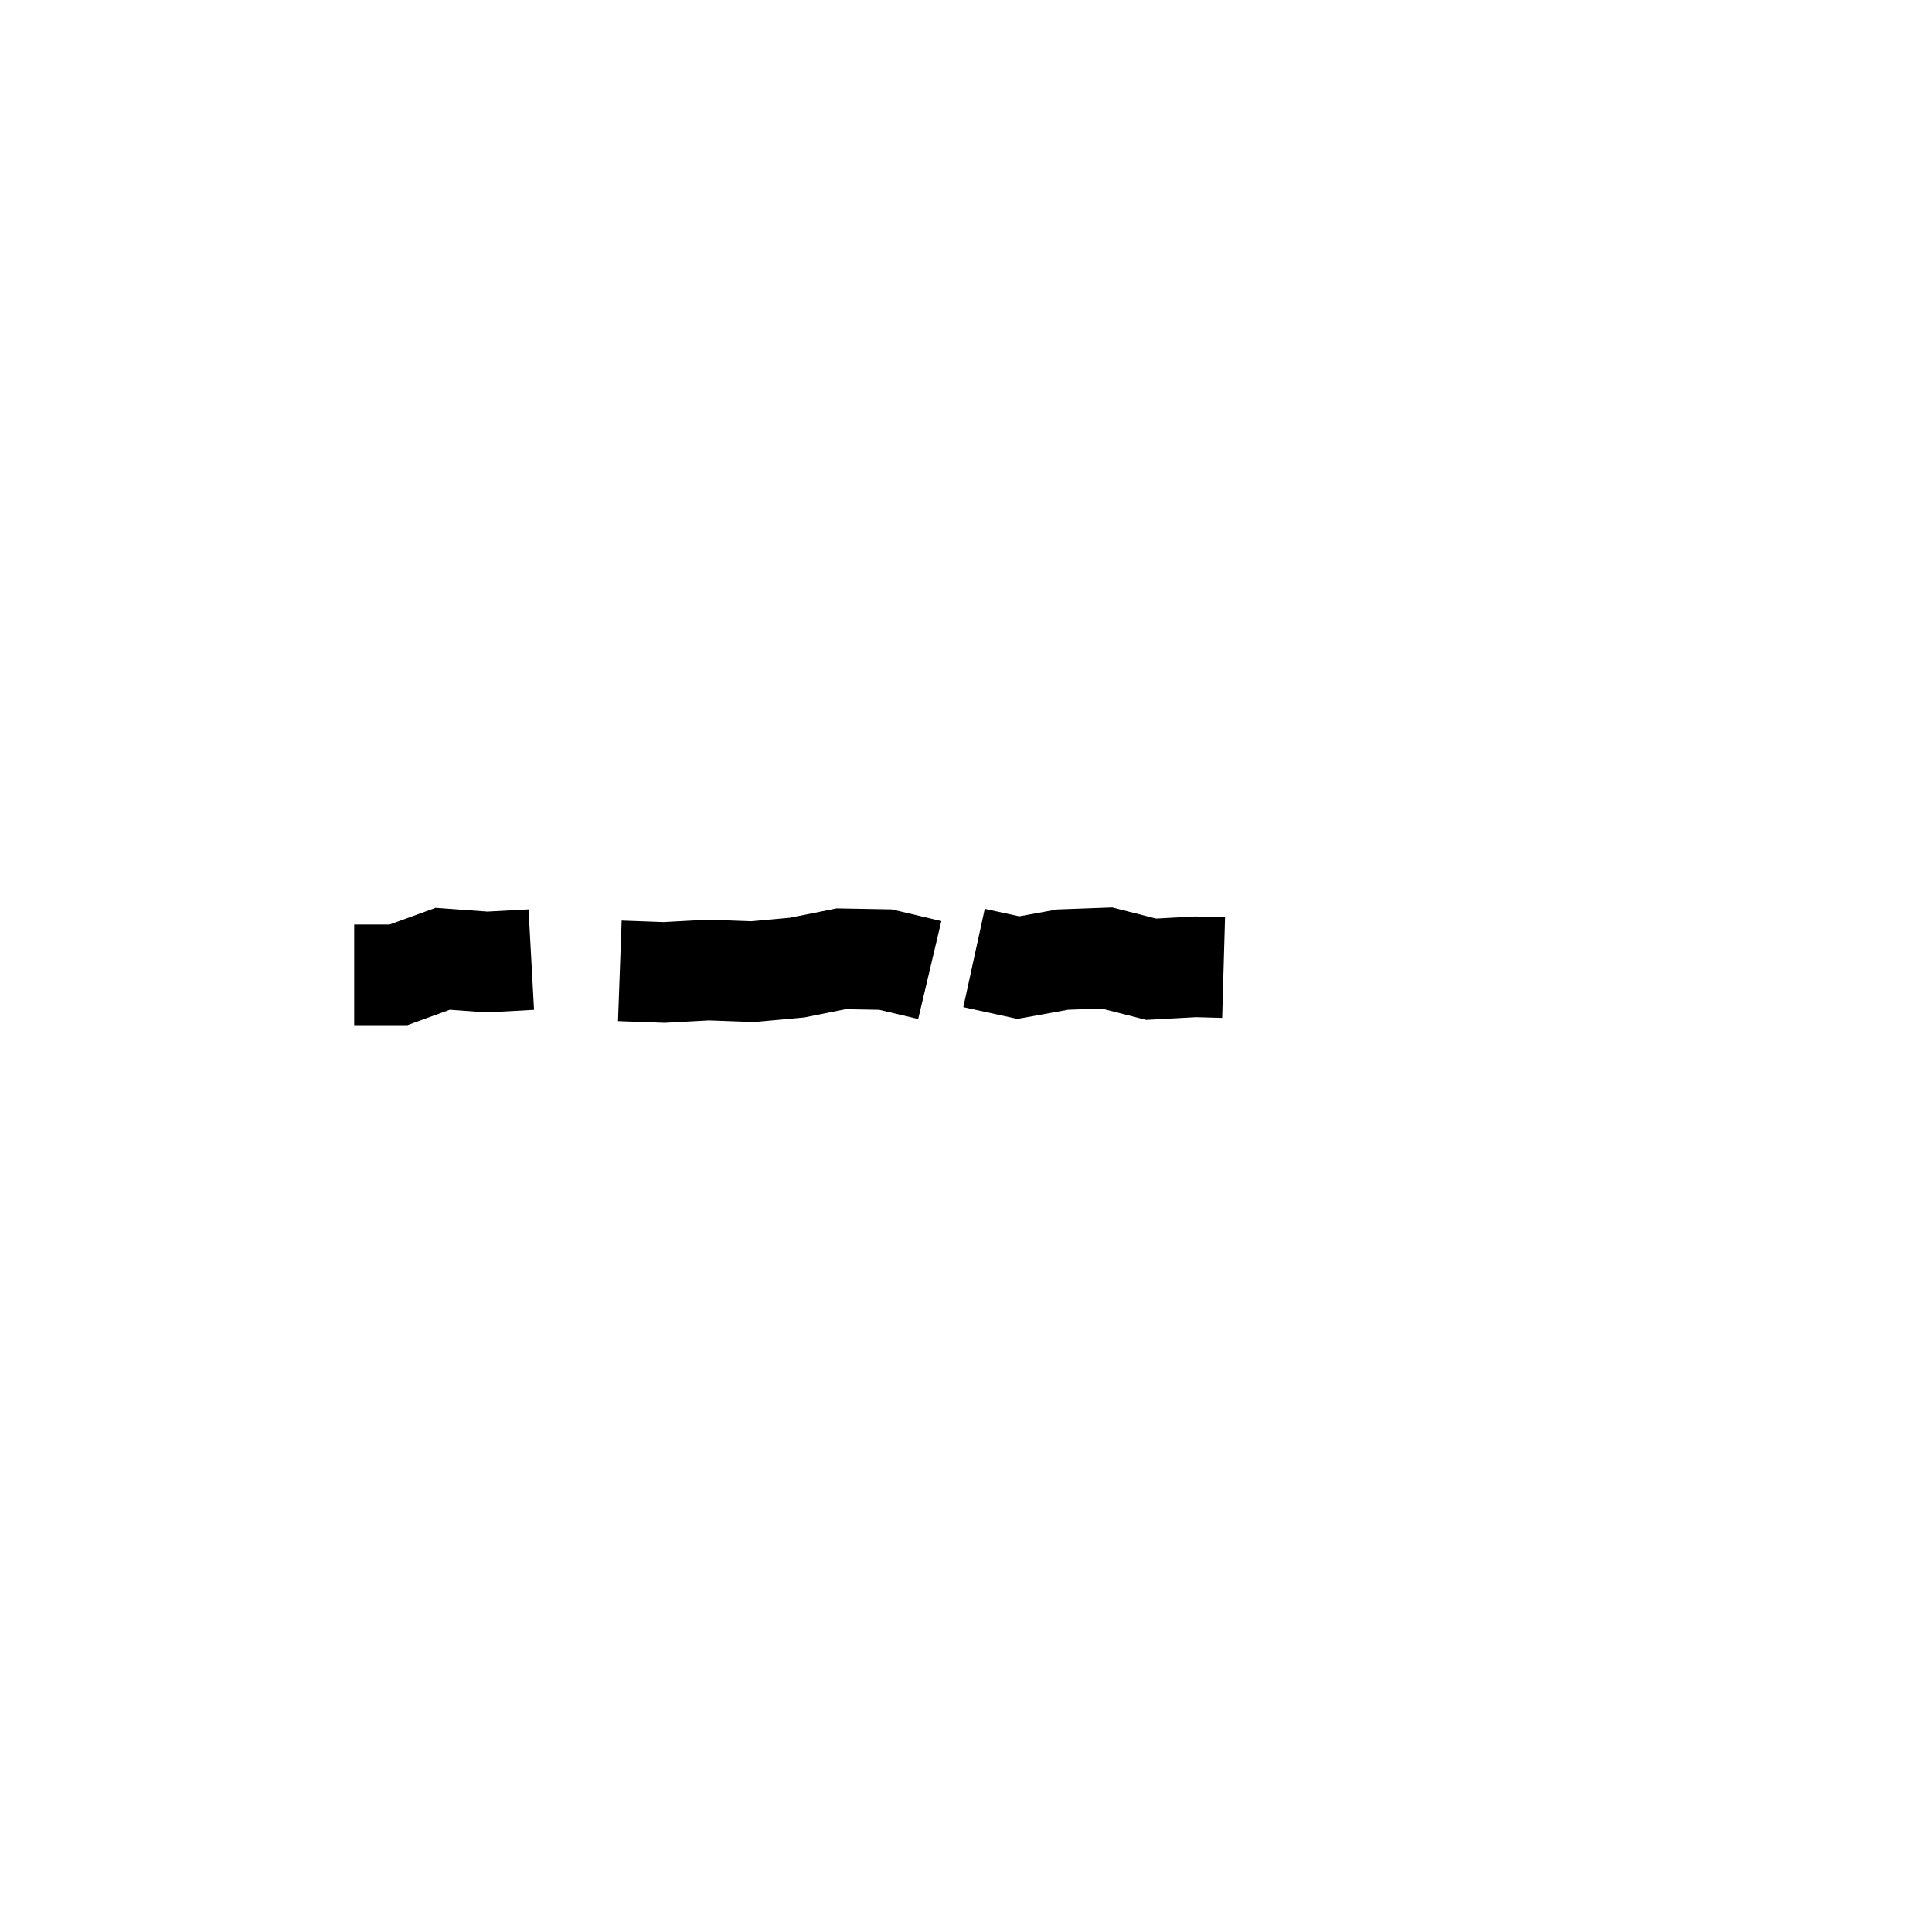
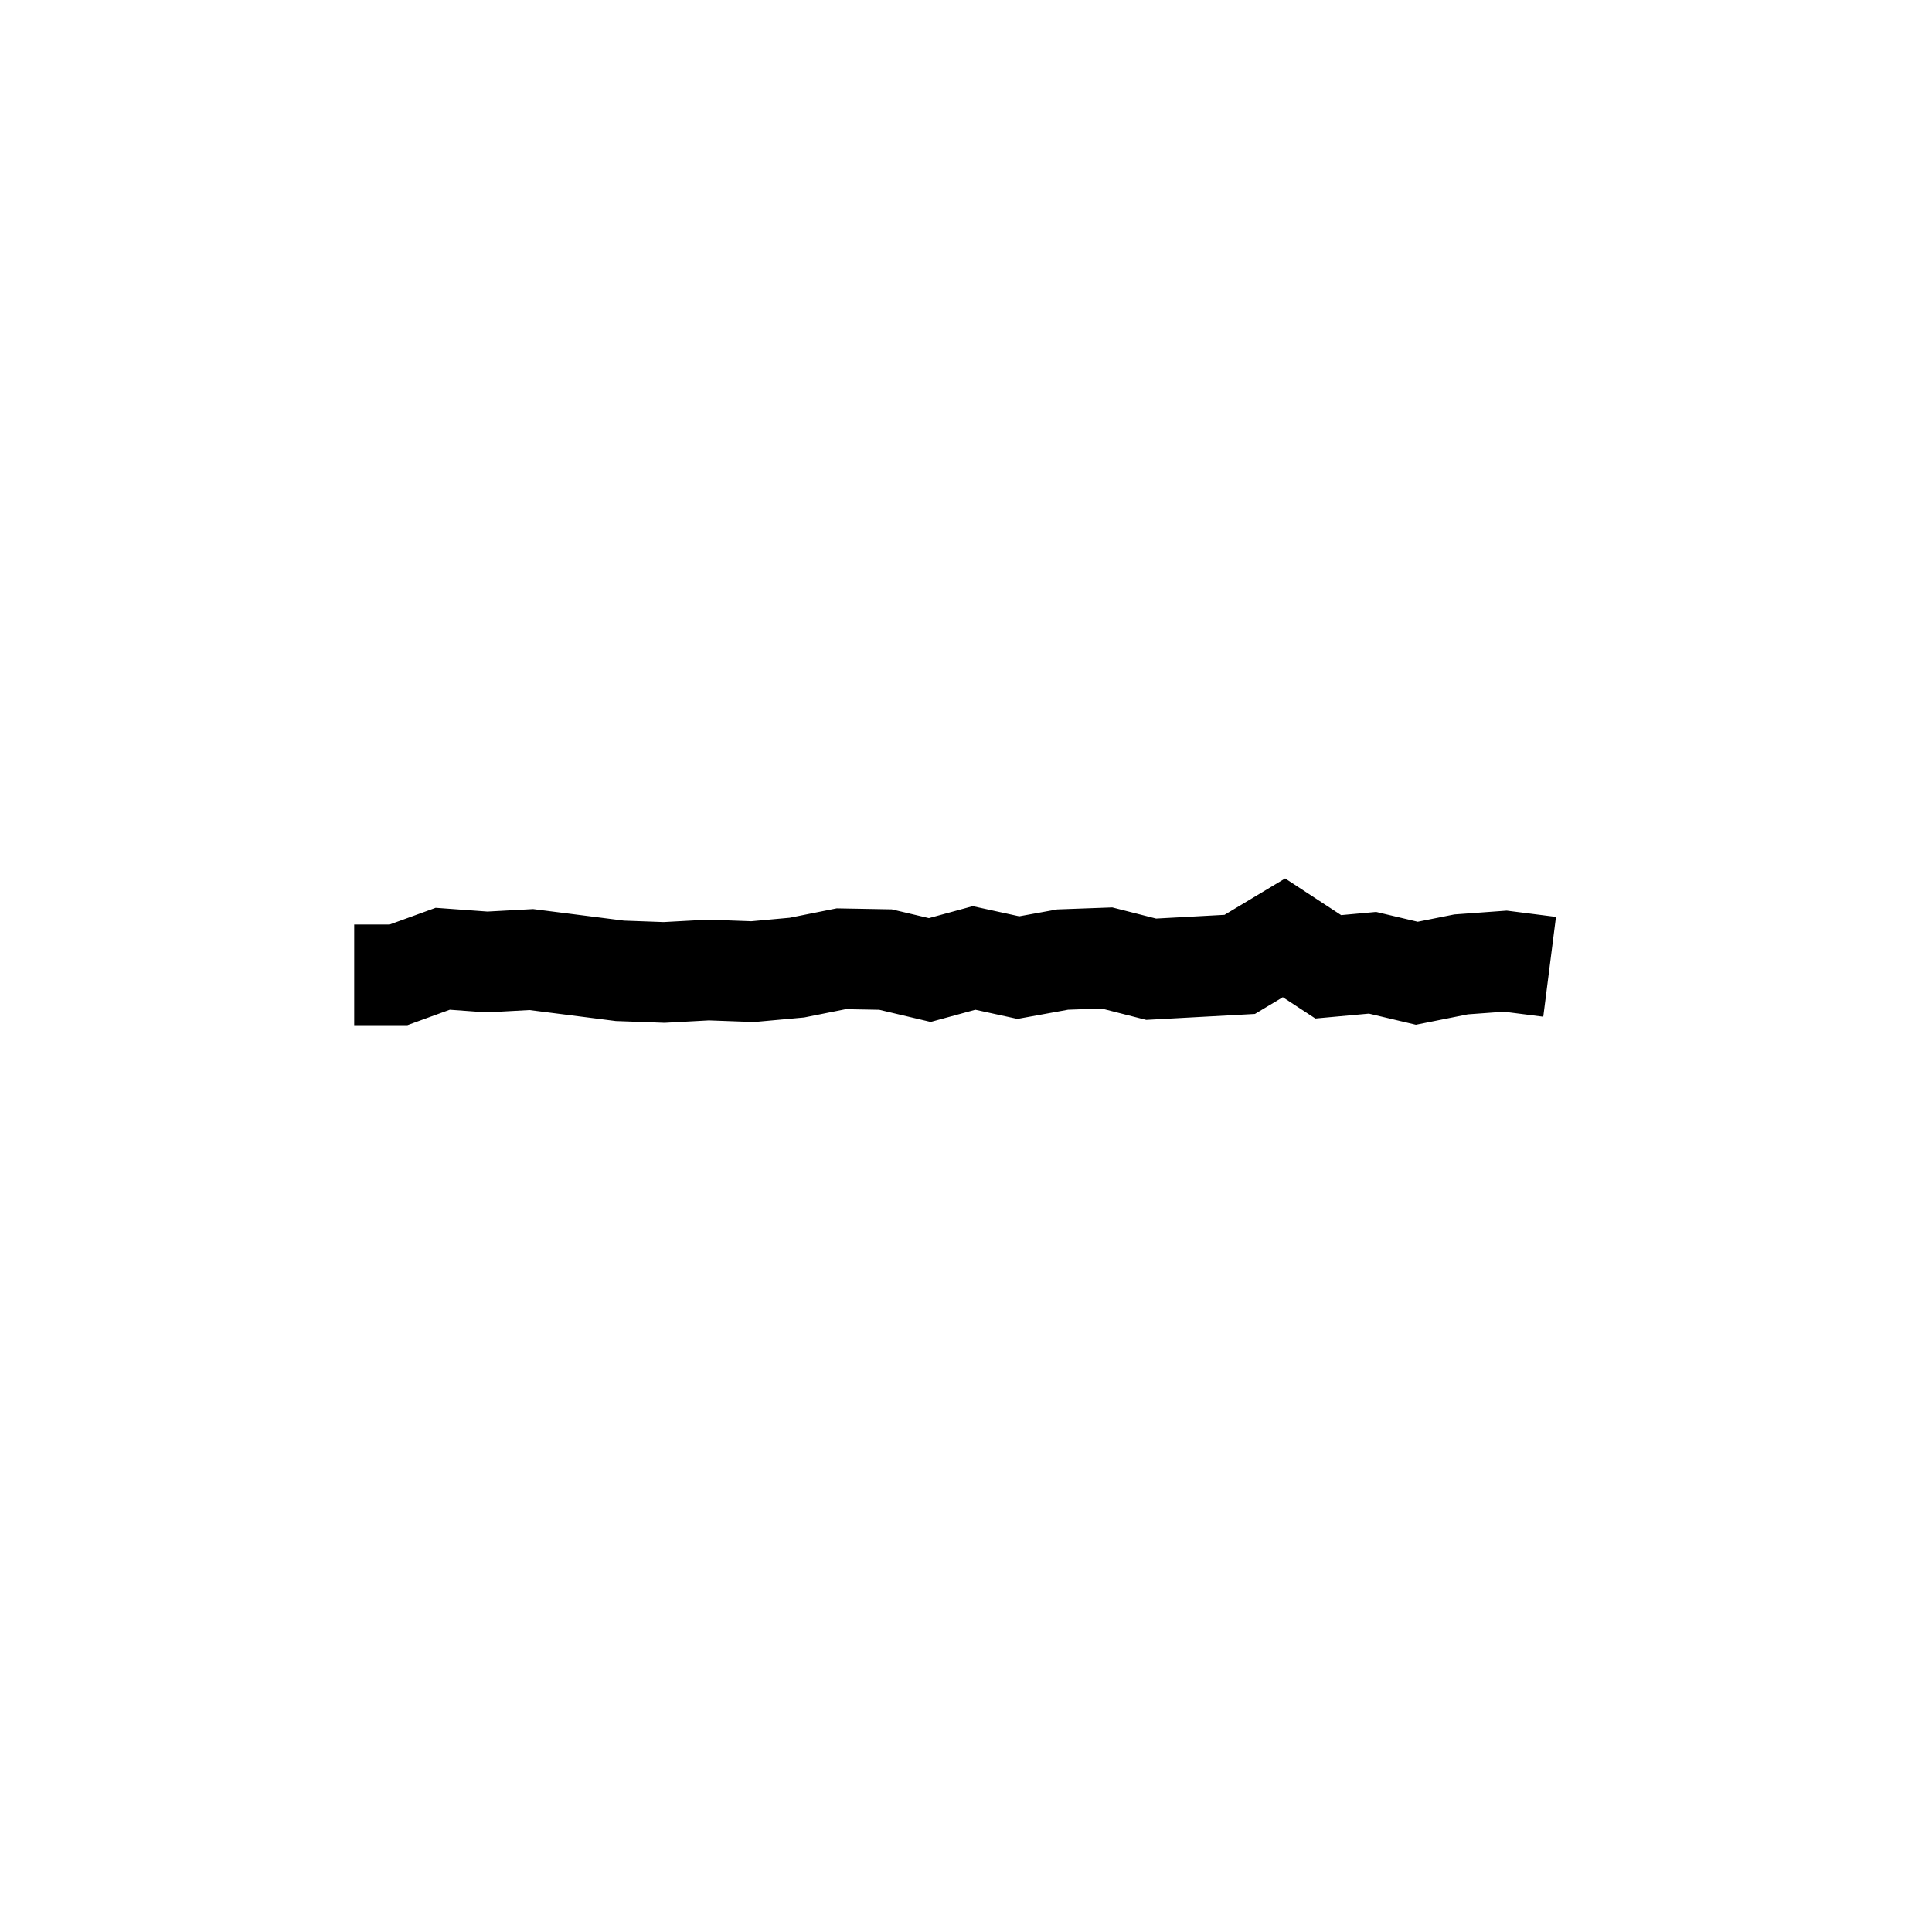
<svg xmlns="http://www.w3.org/2000/svg" viewBox="0 0 24 24" fill="none" stroke="currentColor" stroke-width="1.25" stroke-linecap="butt" stroke-linejoin="miter">
-   <path d="M4.4 12.11L4.95 12.11L5.5 11.91L6.05 11.95L6.6 11.92M7.7 12.06L8.25 12.08L8.8 12.05L9.35 12.07L9.9 12.02L10.45 11.91L11 11.92L11.55 12.05M12.1 11.9L12.65 12.02L13.2 11.92L13.75 11.9L14.3 12.04L14.85 12.01L15.2 12.02" />
+   <path d="M4.4 12.11L4.95 12.11L5.5 11.91L6.05 11.95L6.6 11.92L7.15 11.99L7.7 12.06L8.25 12.08L8.8 12.05L9.35 12.07L9.9 12.02L10.45 11.91L11 11.92L11.55 12.05L12.1 11.9L12.65 12.02L13.2 11.92L13.75 11.9L14.3 12.04L14.85 12.01L15.4 11.98L15.95 11.65L16.5 12.01L17.05 11.96L17.6 12.09L18.15 11.98L18.7 11.94L19.25 12.01" />
</svg>
